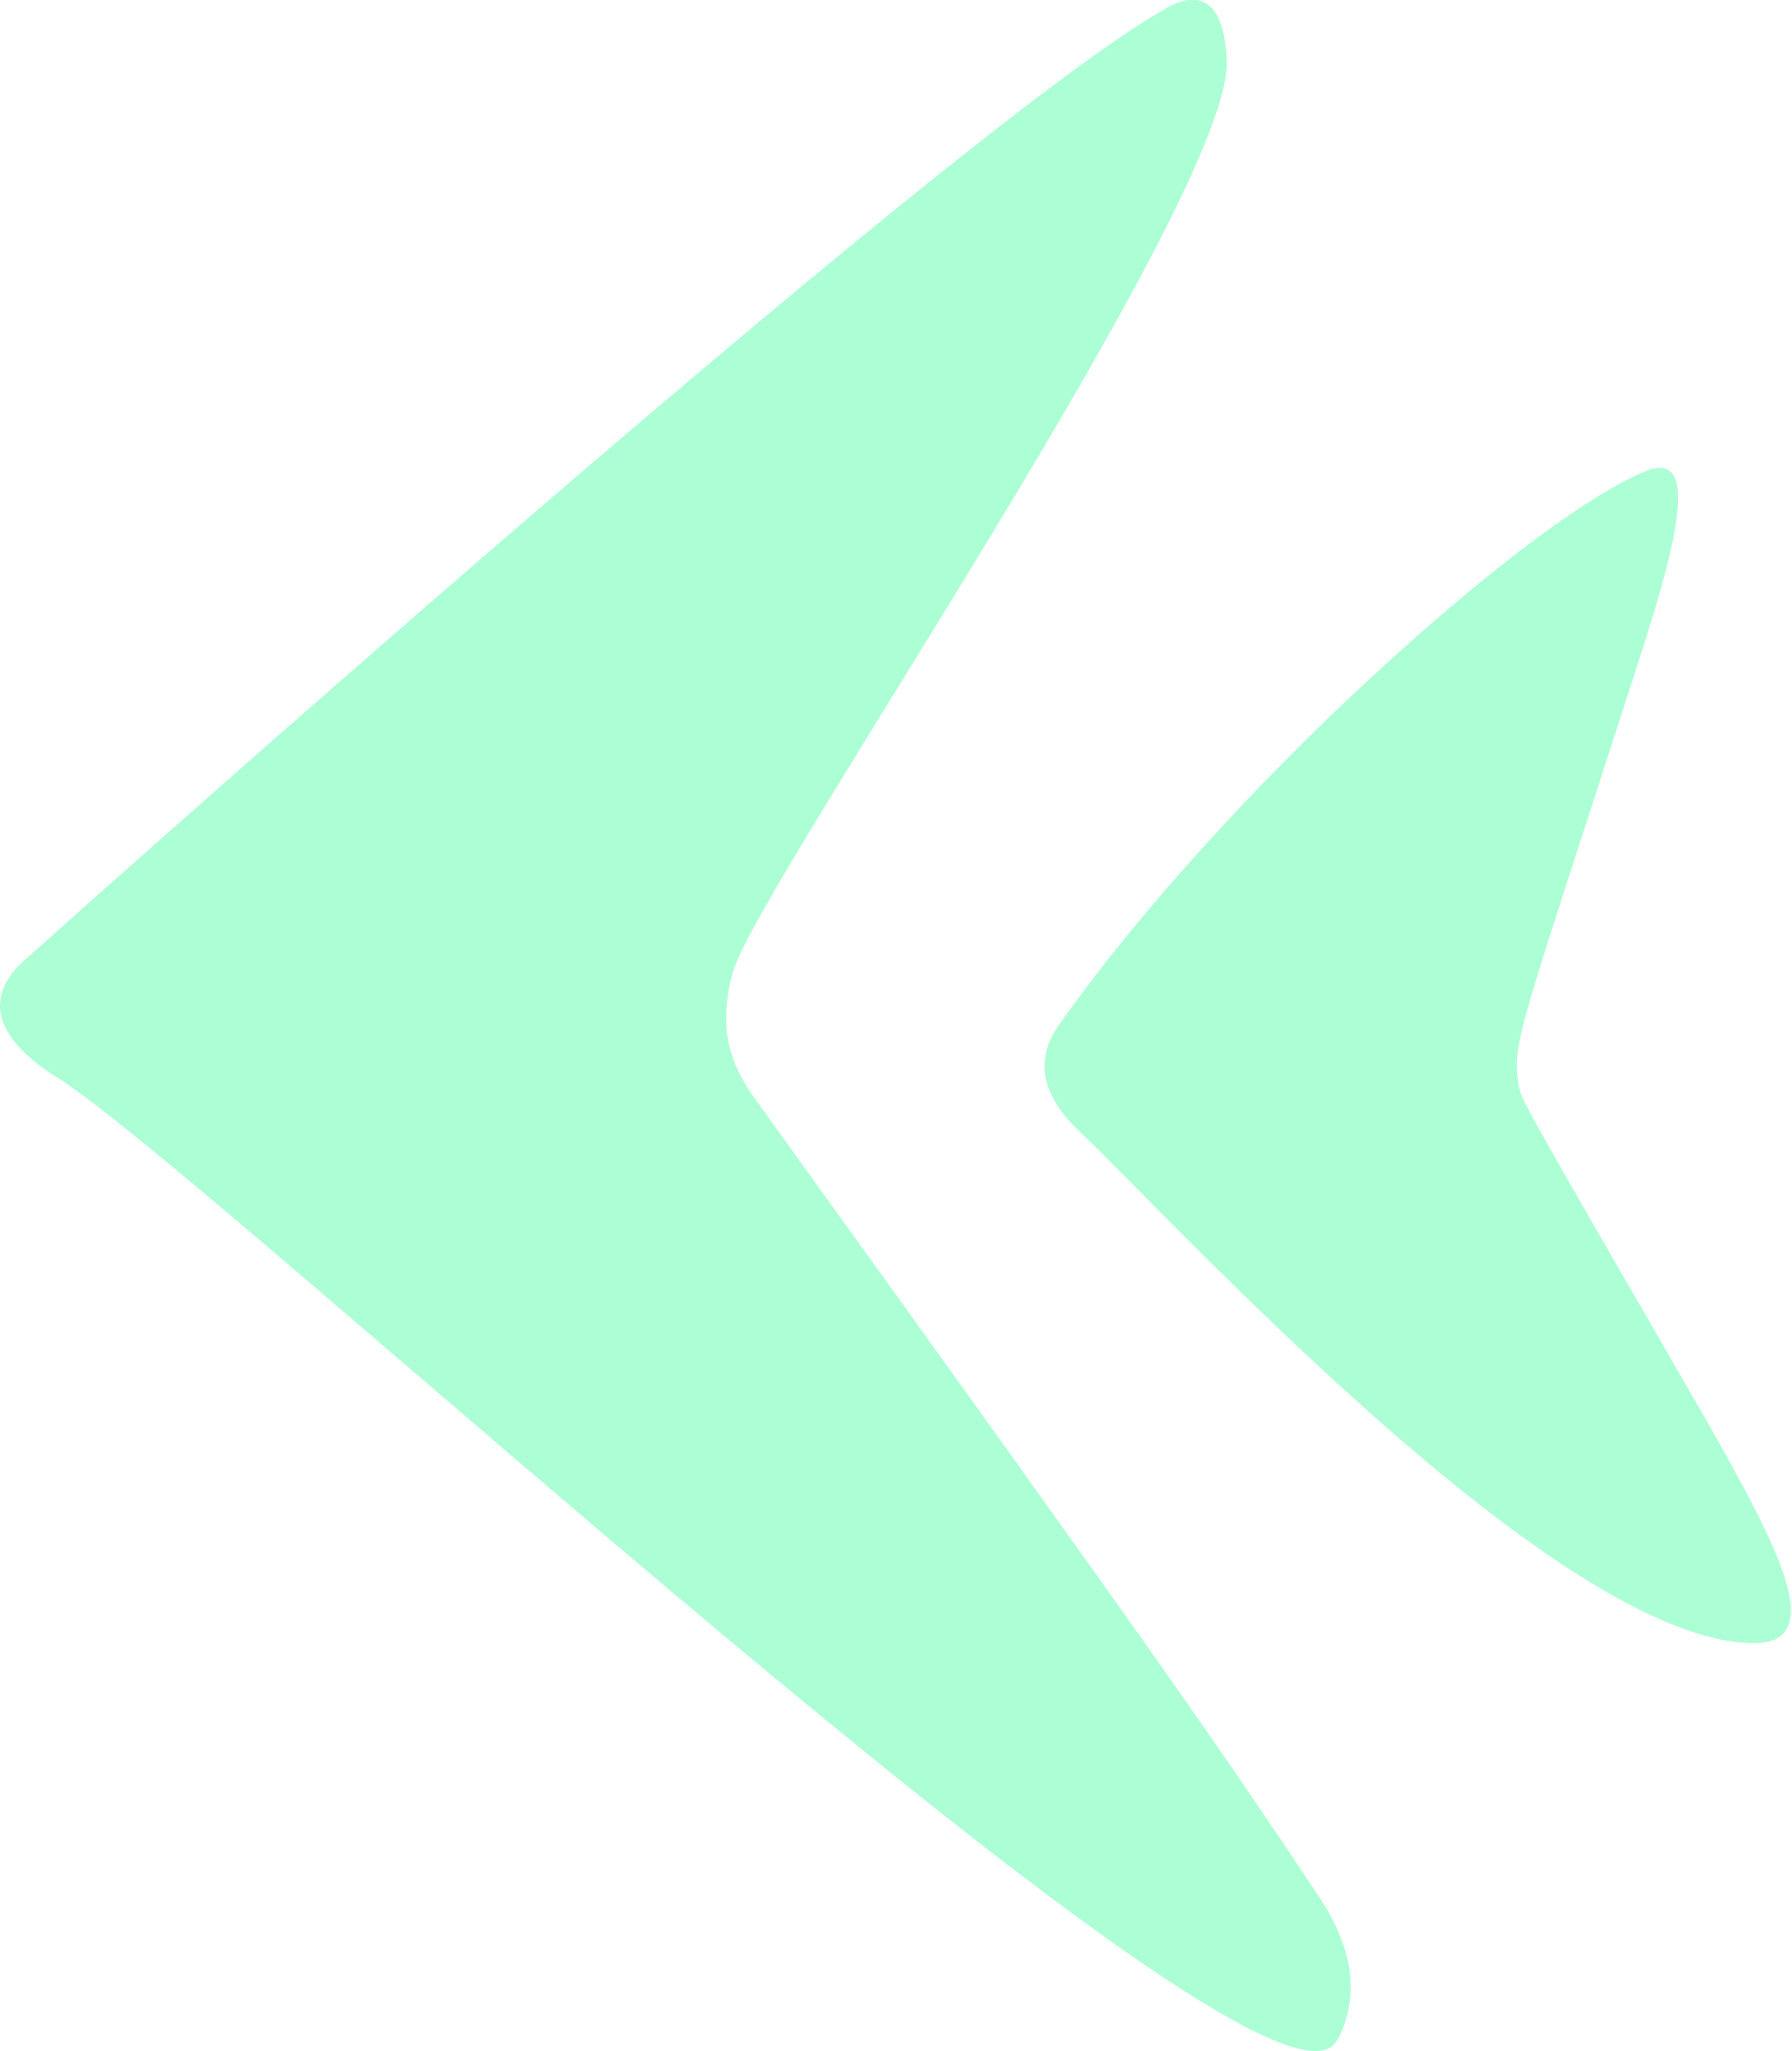
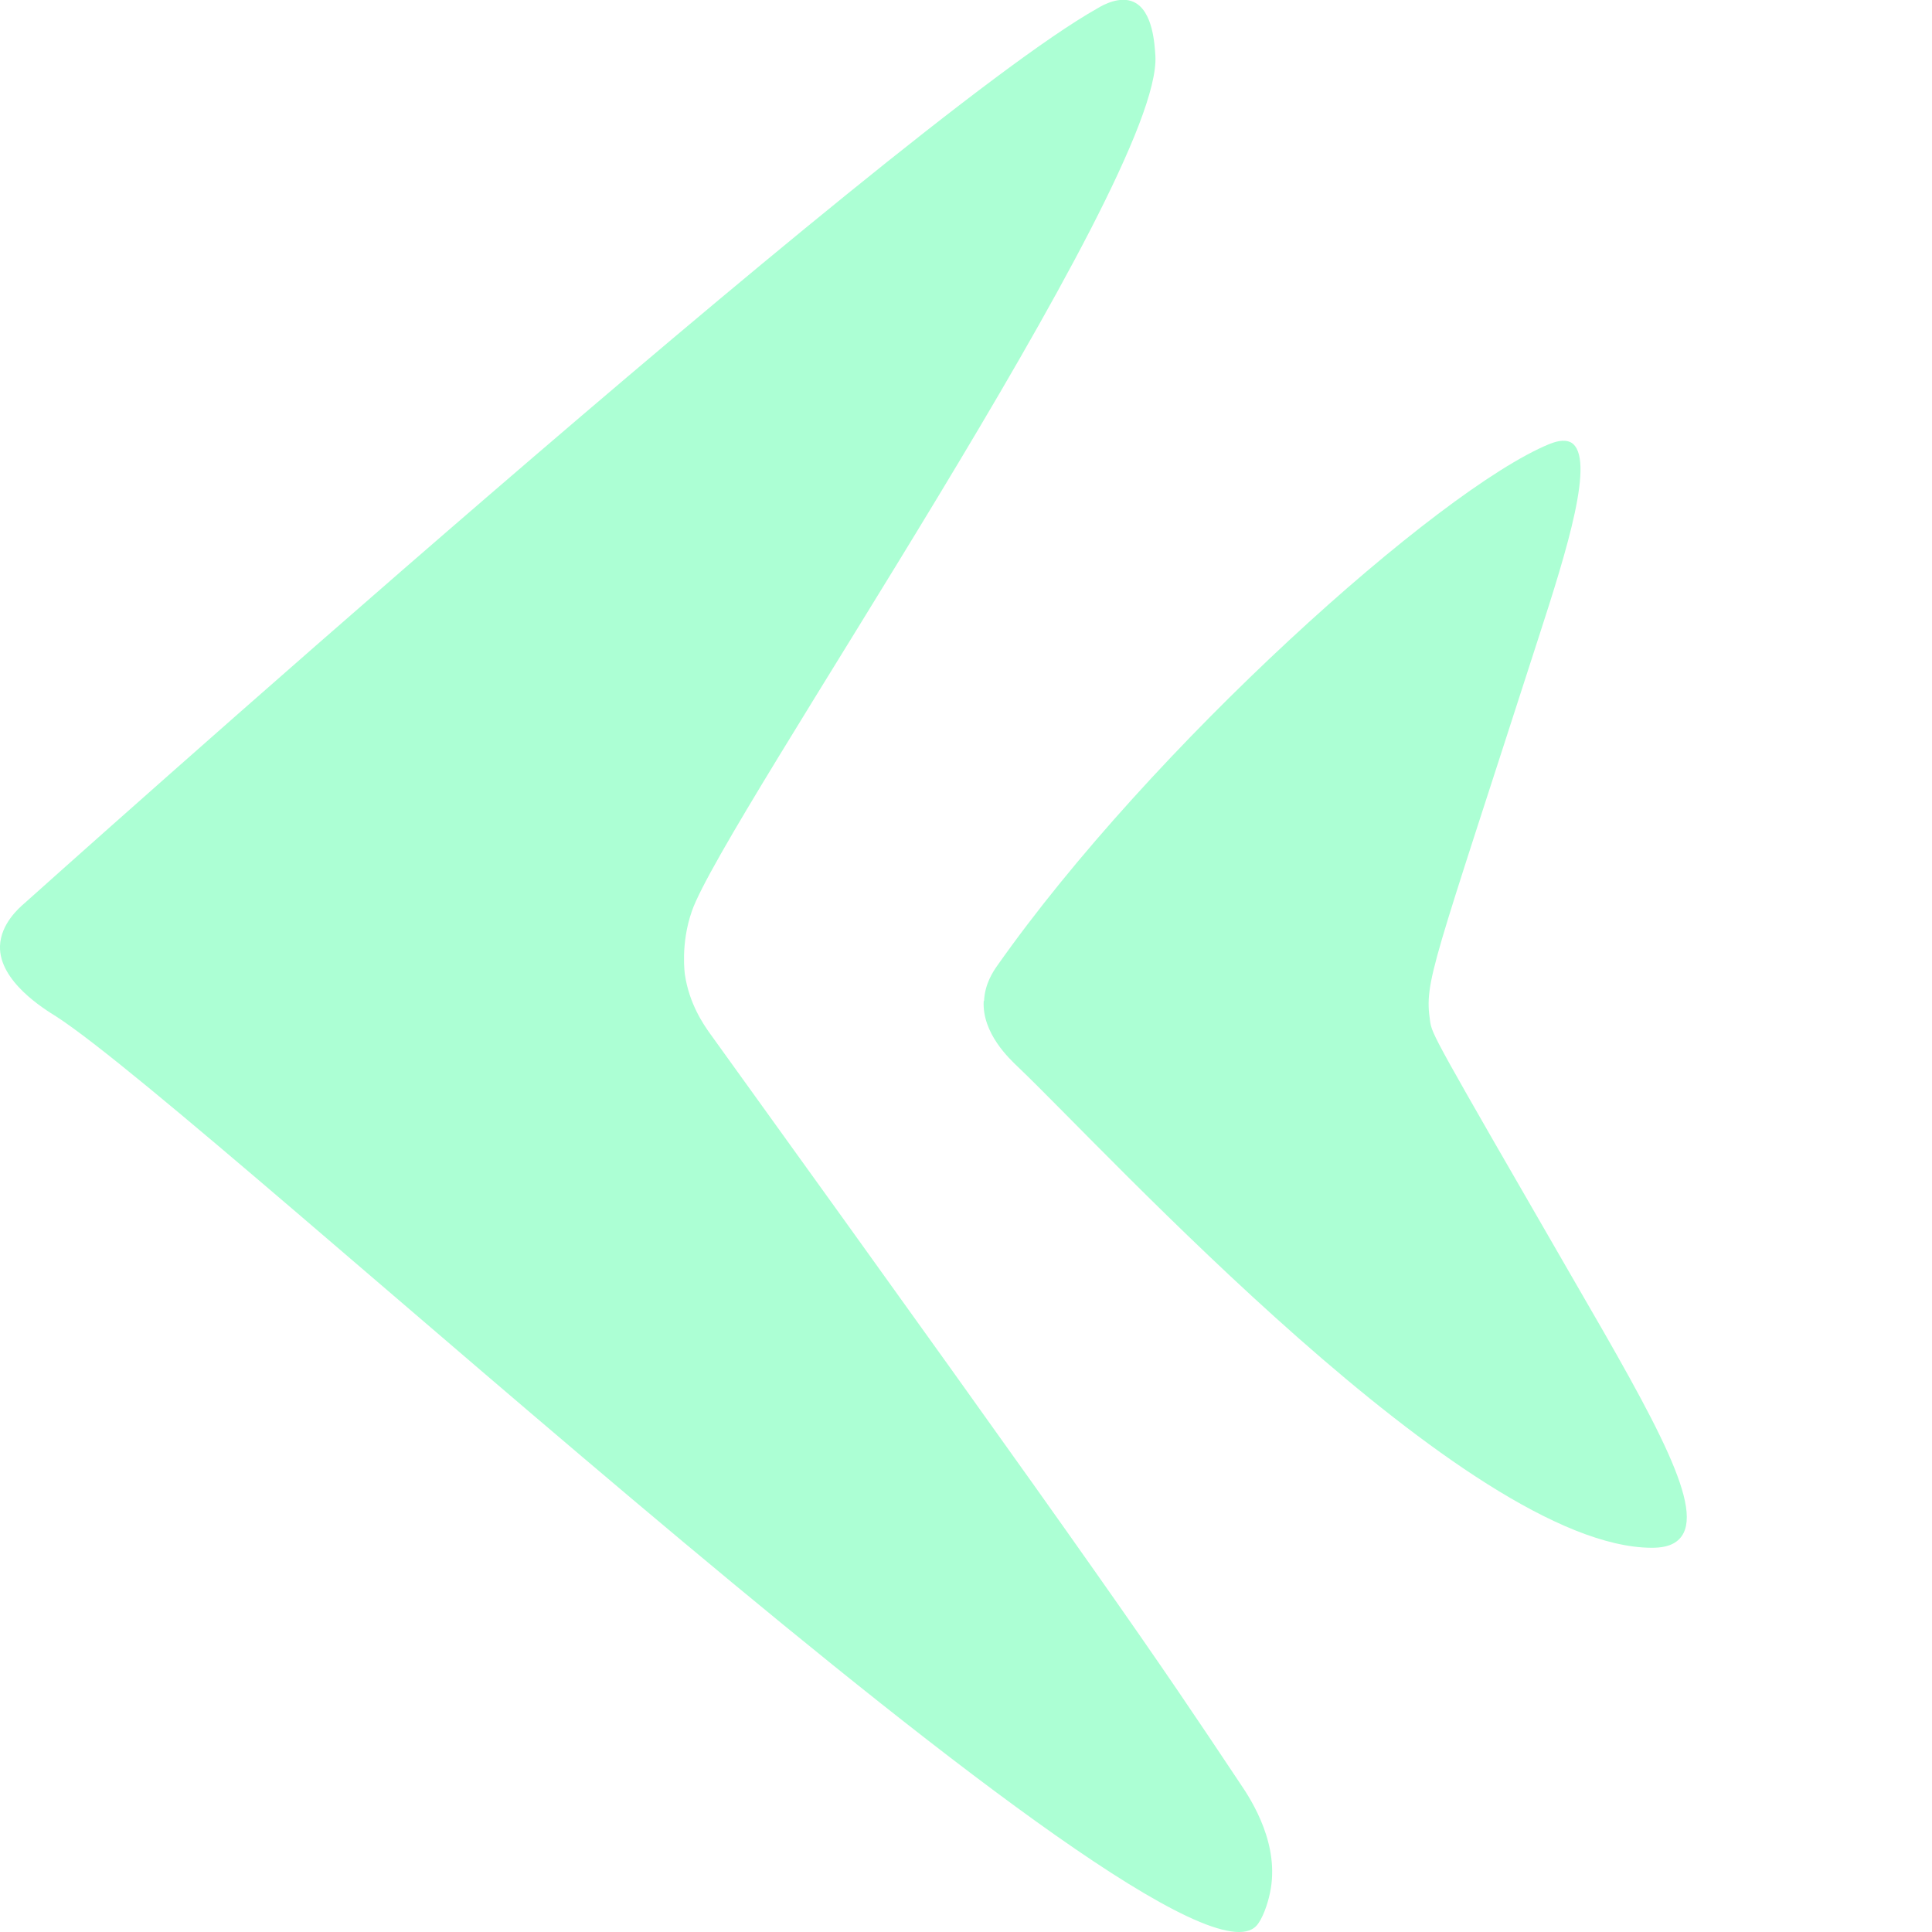
- <svg xmlns="http://www.w3.org/2000/svg" id="_Слой_2" data-name="Слой 2" viewBox="0 0 43.43 49.73">
-   <defs>
-     <style>
-       .cls-1 {
-         fill: #acffd4;
-       }
-     </style>
-   </defs>
-   <g id="_Корона" data-name="Корона">
+ <svg xmlns="http://www.w3.org/2000/svg" viewBox="0 0 49.73 49.73" fill="#acffd4">
+   <g>
    <path class="cls-1" d="m17.63,25.09s-.12-.79.18-1.64c.81-2.34,12.11-18.77,11.93-22.01-.02-.29-.06-1.16-.56-1.39-.35-.16-.78.07-.94.17C23.1,3.11.91,23,.63,23.25c-.14.12-.61.53-.63,1.1-.03.91,1.15,1.63,1.44,1.81,3.98,2.56,28.77,25.71,30.9,23.41.15-.16.29-.55.35-.85.26-1.22-.45-2.35-.78-2.83-2.18-3.27-3.27-4.9-13.63-19.28-.18-.25-.54-.78-.65-1.52Z" />
    <path class="cls-1" d="m25.33,25.76c.02-.44.24-.76.33-.89,3.96-5.63,11.37-12.27,14.22-13.44.13-.05.37-.14.56-.04.64.38-.11,2.78-.83,5-2.76,8.57-2.95,8.86-2.8,9.89.05.35.08.4,3.7,6.67,2.14,3.69,3.41,5.94,2.72,6.66-.2.21-.51.23-.72.23-4.73-.02-14.05-10.23-16.3-12.37-.23-.22-.93-.87-.89-1.7Z" />
  </g>
</svg>
